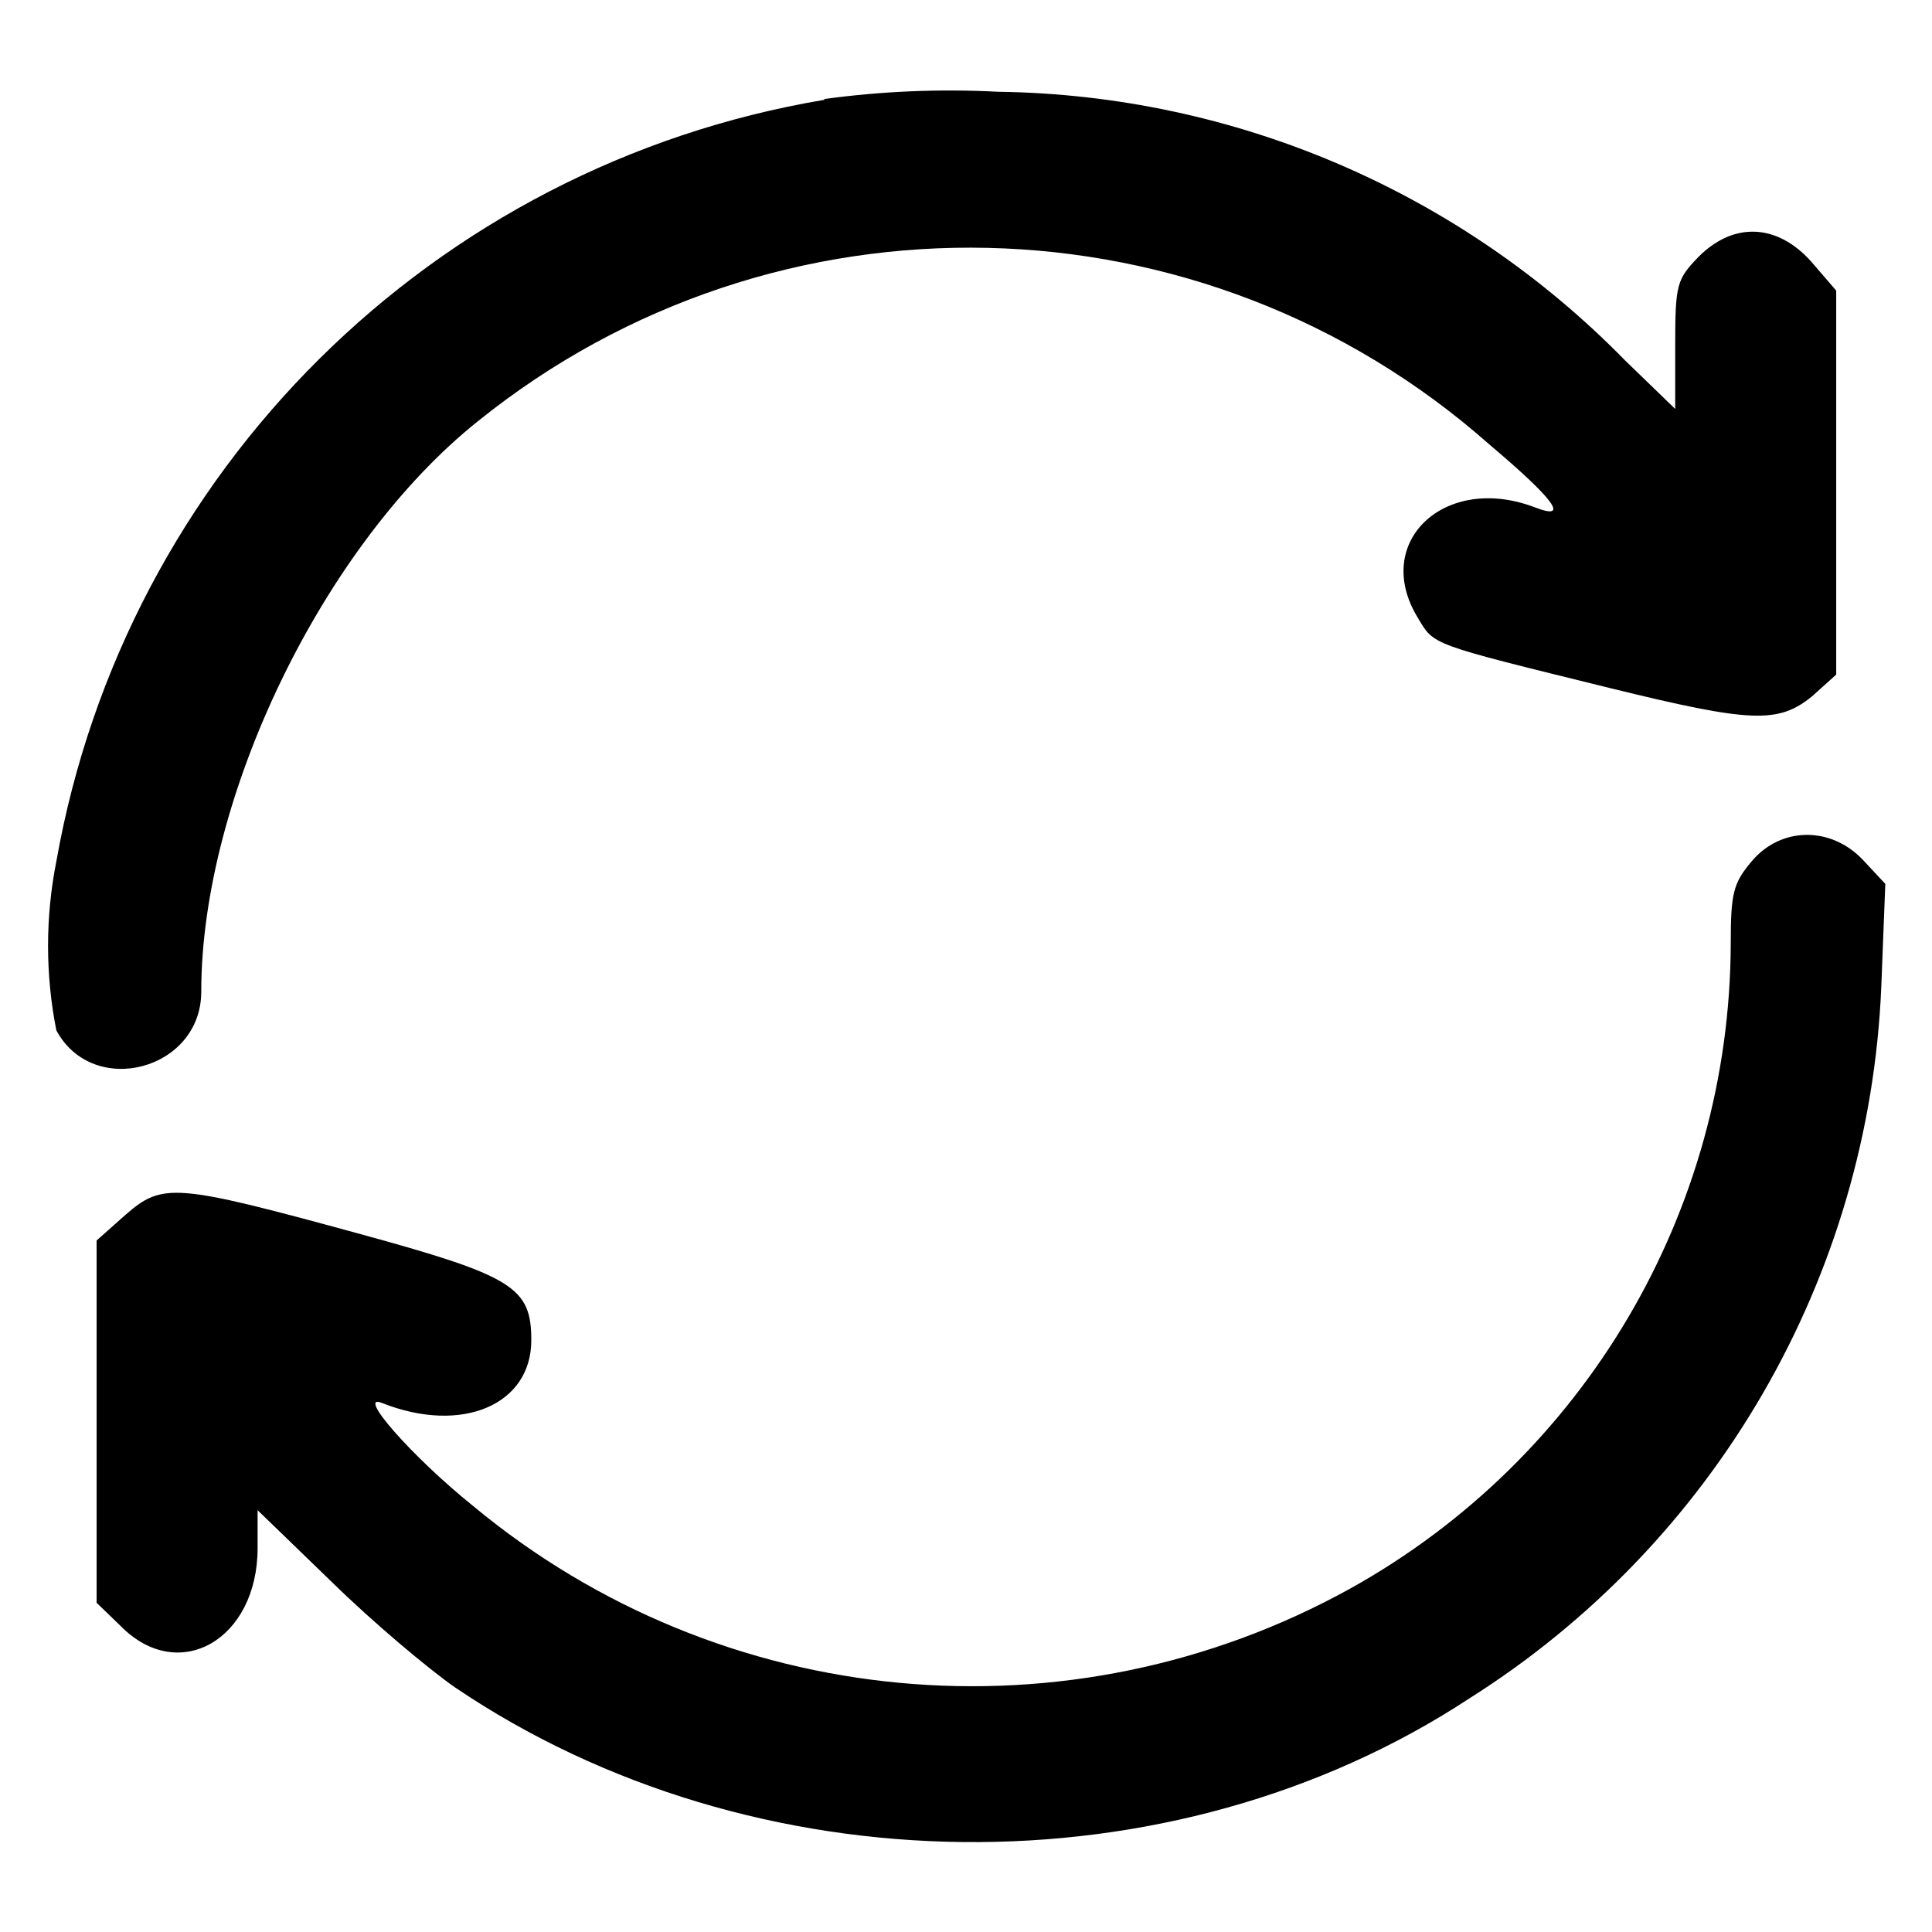
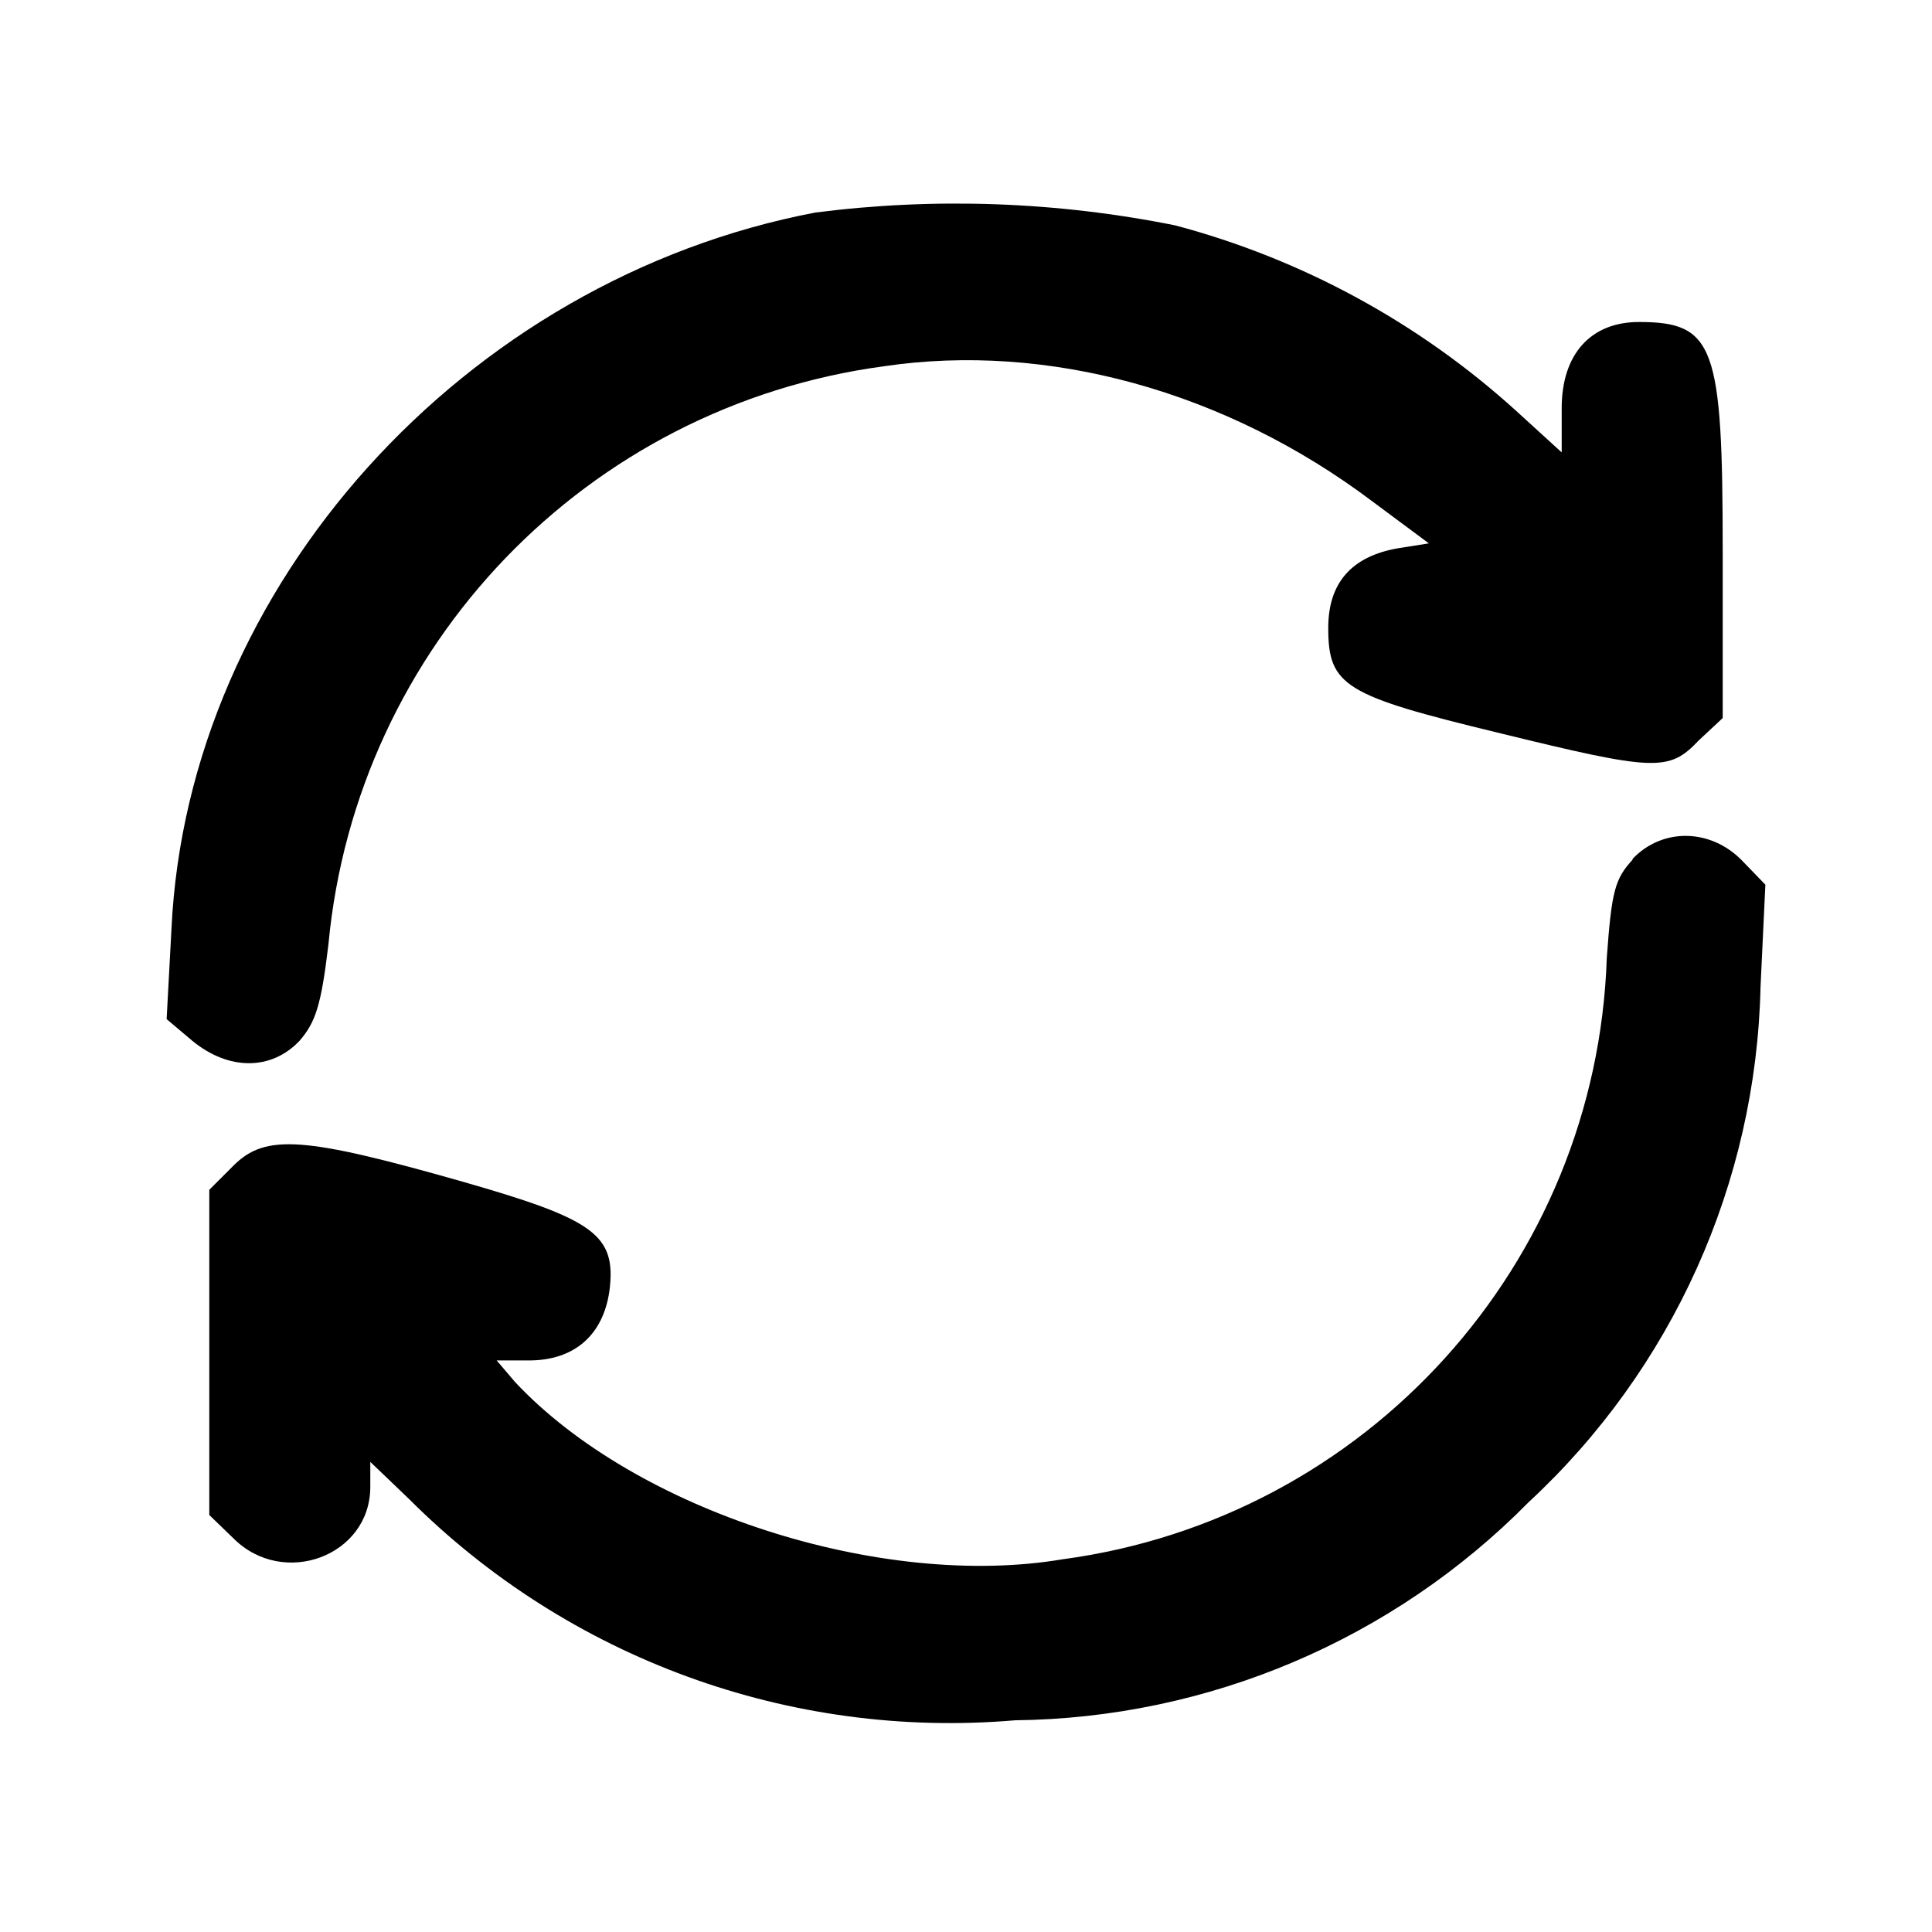
<svg xmlns="http://www.w3.org/2000/svg" fill="currentColor" viewBox="0 0 240 240">
-   <path fill-rule="evenodd" d="M102.4 12.4A116.5 116.5 0 0 0 7 107a54 54 0 0 0 0 21c4.6 8.5 18 4.9 18-4.8C25 99 40.2 67.6 59.4 52.3A97.4 97.4 0 0 1 185 55.2q12.3 10.4 5.6 7.8c-11.1-4.2-20.2 4.3-14.5 13.7 2.1 3.5 1.3 3.2 24 8.8 17.5 4.3 20.8 4.4 25 1l3-2.7V36.1l-3.1-3.6c-4.2-4.7-9.6-5-14-.6-2.7 2.8-2.9 3.4-2.9 11v7.9l-6.2-6A111 111 0 0 0 124 11.4a115 115 0 0 0-21.6.9M217.6 107c-2.3 2.7-2.6 4-2.6 10.2a92 92 0 0 1-47.2 80.1 97 97 0 0 1-109-10.2c-7.6-6.1-14.7-14.2-11.3-12.8 9.9 3.9 18.5.2 18.5-7.8 0-6.6-2.2-8-21.6-13.3-22.7-6.2-24.2-6.3-28.8-2.3l-3.6 3.2v45l3 2.9c7.2 7.3 17 1.7 17-9.7v-4.7l9.3 9c5 4.9 11.9 10.7 15.2 13 37.1 25.1 89 25.7 126 1.4a110 110 0 0 0 51.2-88.4l.5-12.8-2.8-3c-4-4.2-10.2-4.1-13.8.2" />
+   <path fill-rule="evenodd" d="M101.3 26.4c-43.6 8.3-78 46.4-80 89l-.6 11.2 3.2 2.7c4.5 3.7 9.8 3.7 13.3 0 2-2.3 2.7-4.4 3.6-12a80 80 0 0 1 69-71.8c20.2-3 42.4 3 60.7 16.8l7 5.2-3.8.6Q165 69.6 165 78c0 7.2 2 8.4 21 13 19.6 4.8 21.3 4.9 25 1l3-2.8V68.5C214 43 213 40 203.6 40c-6 0-9.6 4-9.6 10.7v5.5l-5.7-5.2A102 102 0 0 0 146 28a138 138 0 0 0-44.7-1.6m101.5 80.4c-2.2 2.4-2.6 3.9-3.2 12.2a78 78 0 0 1-67.6 74.7c-22.5 3.8-53-6-68-22l-2.3-2.7h4c5.6 0 9.2-3.1 10-8.6.9-7-1.8-8.9-18.2-13.6-19.7-5.6-24.5-6-28.5-2l-3 3v40.4l3 2.9c6.2 6.2 17 2.2 17-6.4v-3.1l4.8 4.6a95 95 0 0 0 75.3 27.5 91 91 0 0 0 63.8-27.1 90 90 0 0 0 28.8-64l.6-12.7-2.9-3c-3.9-4-9.9-4.1-13.6-.2" />
</svg>
